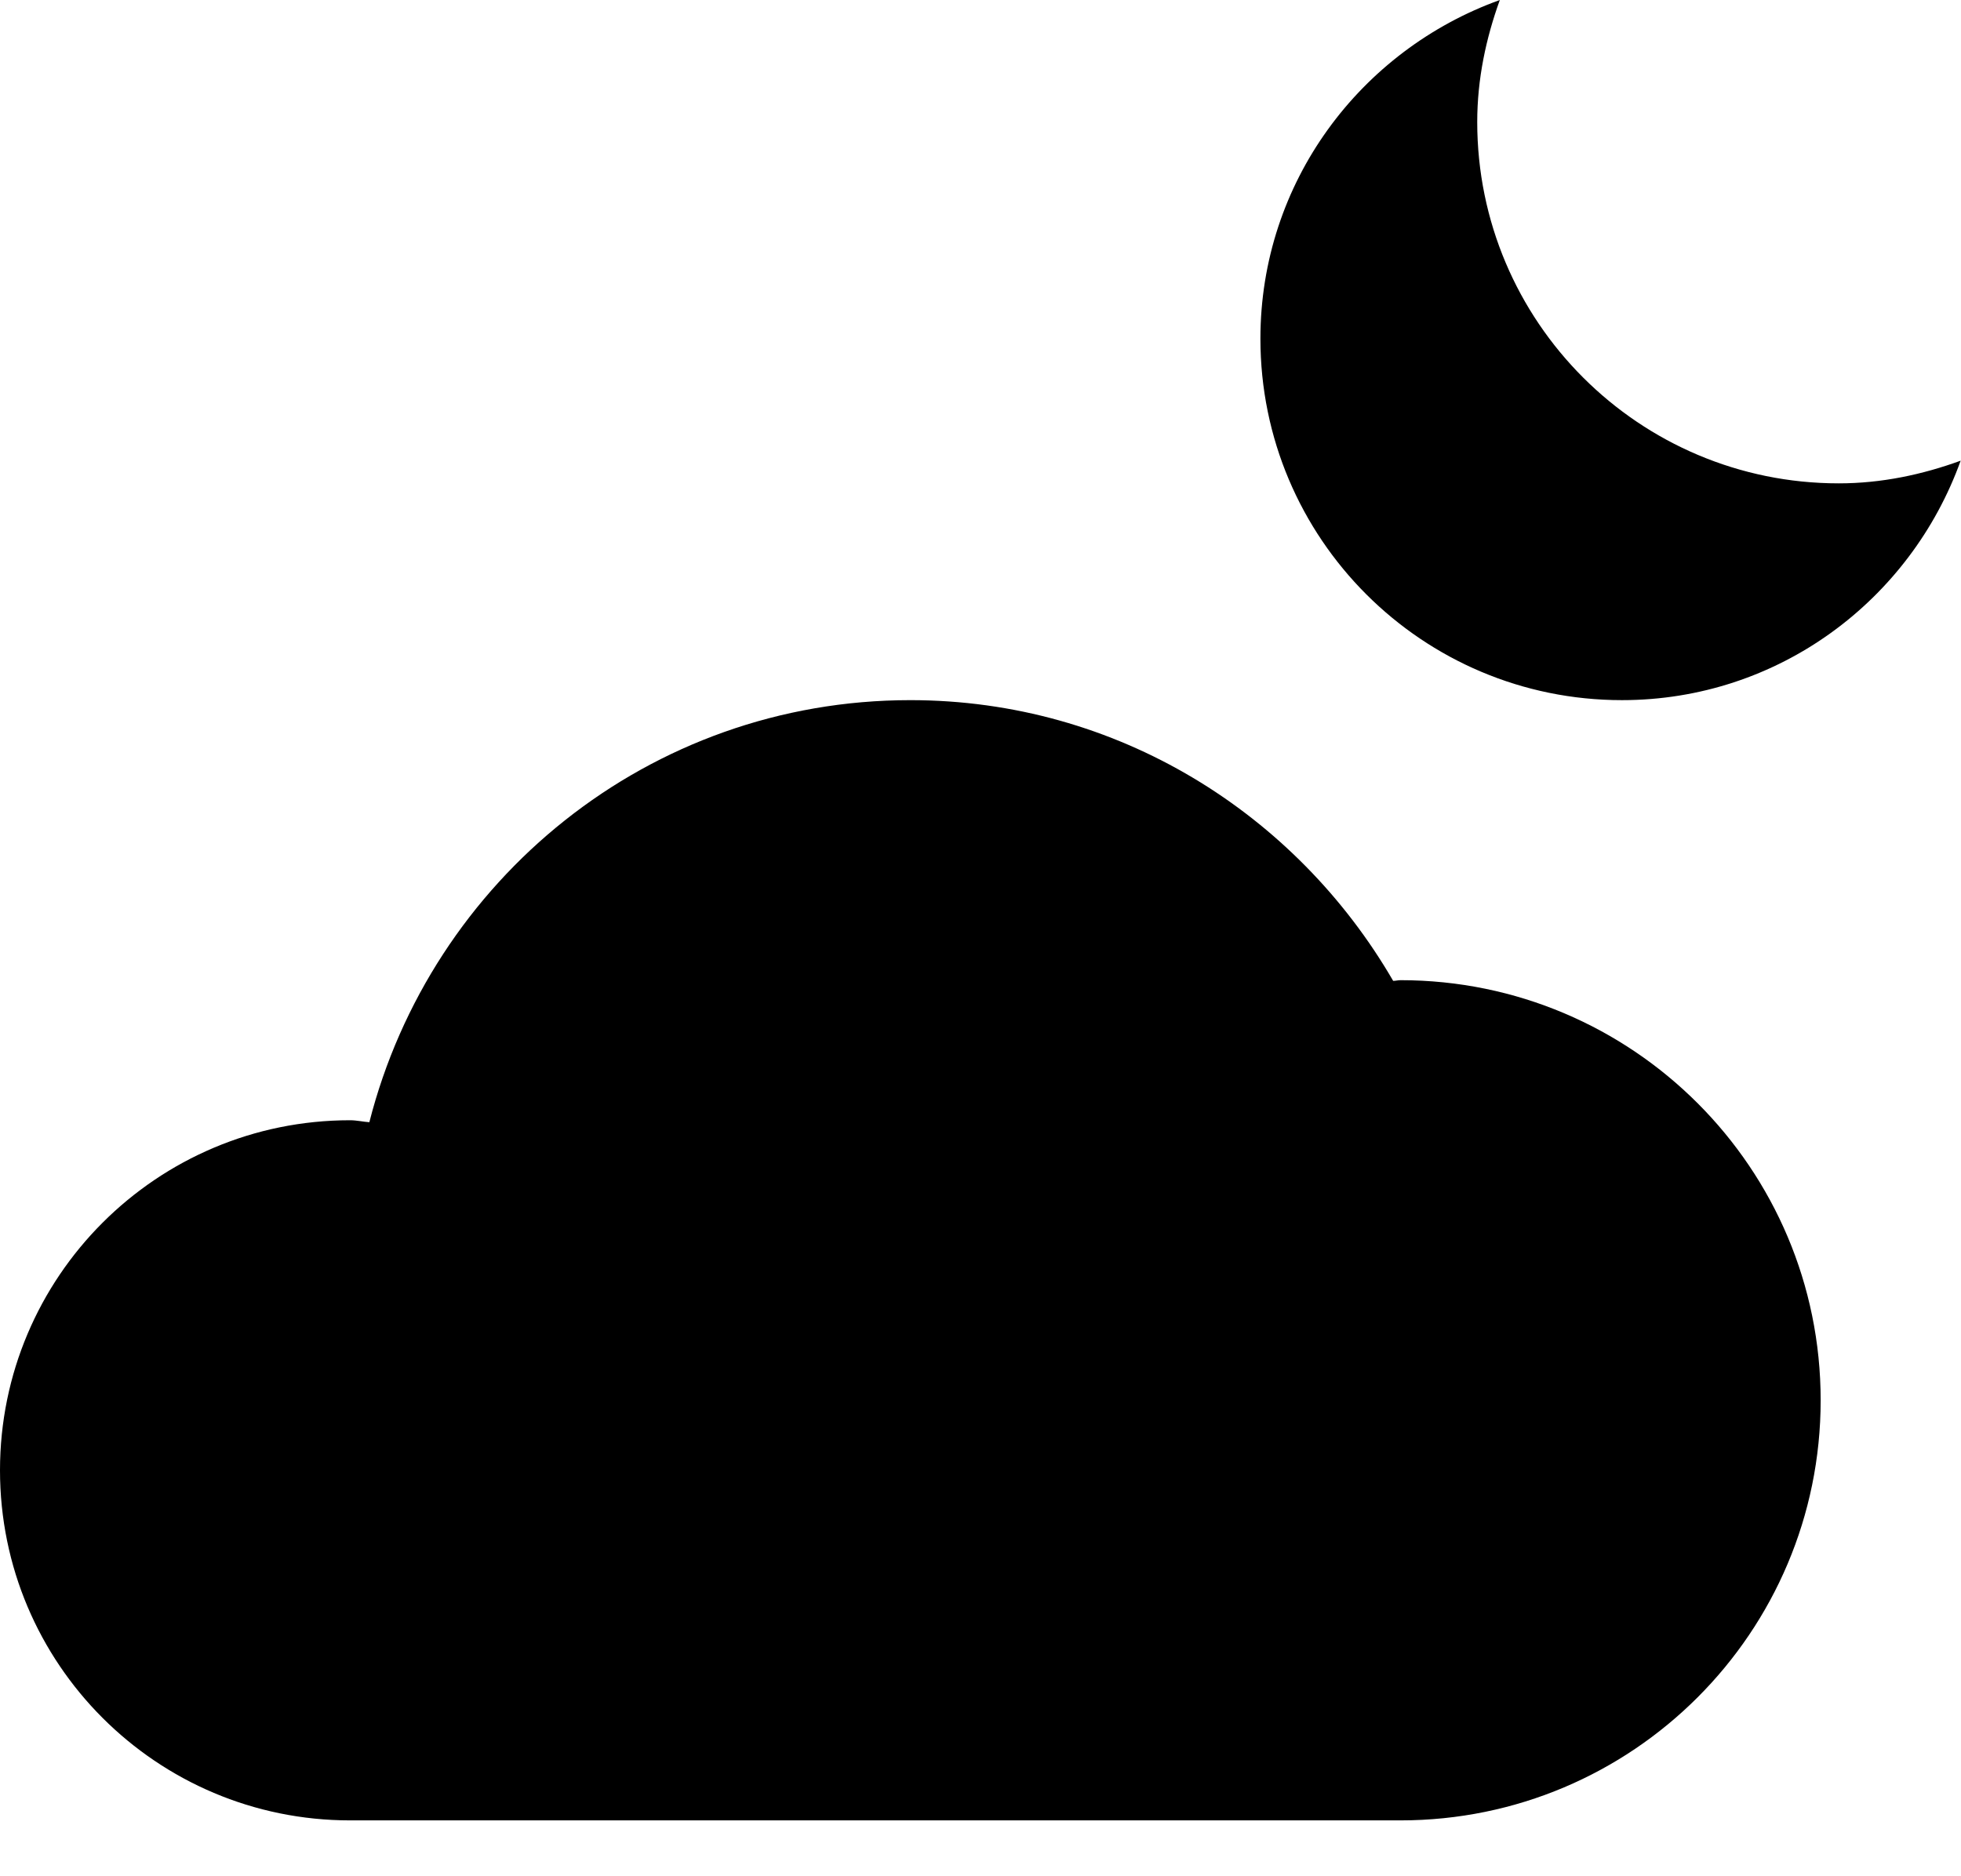
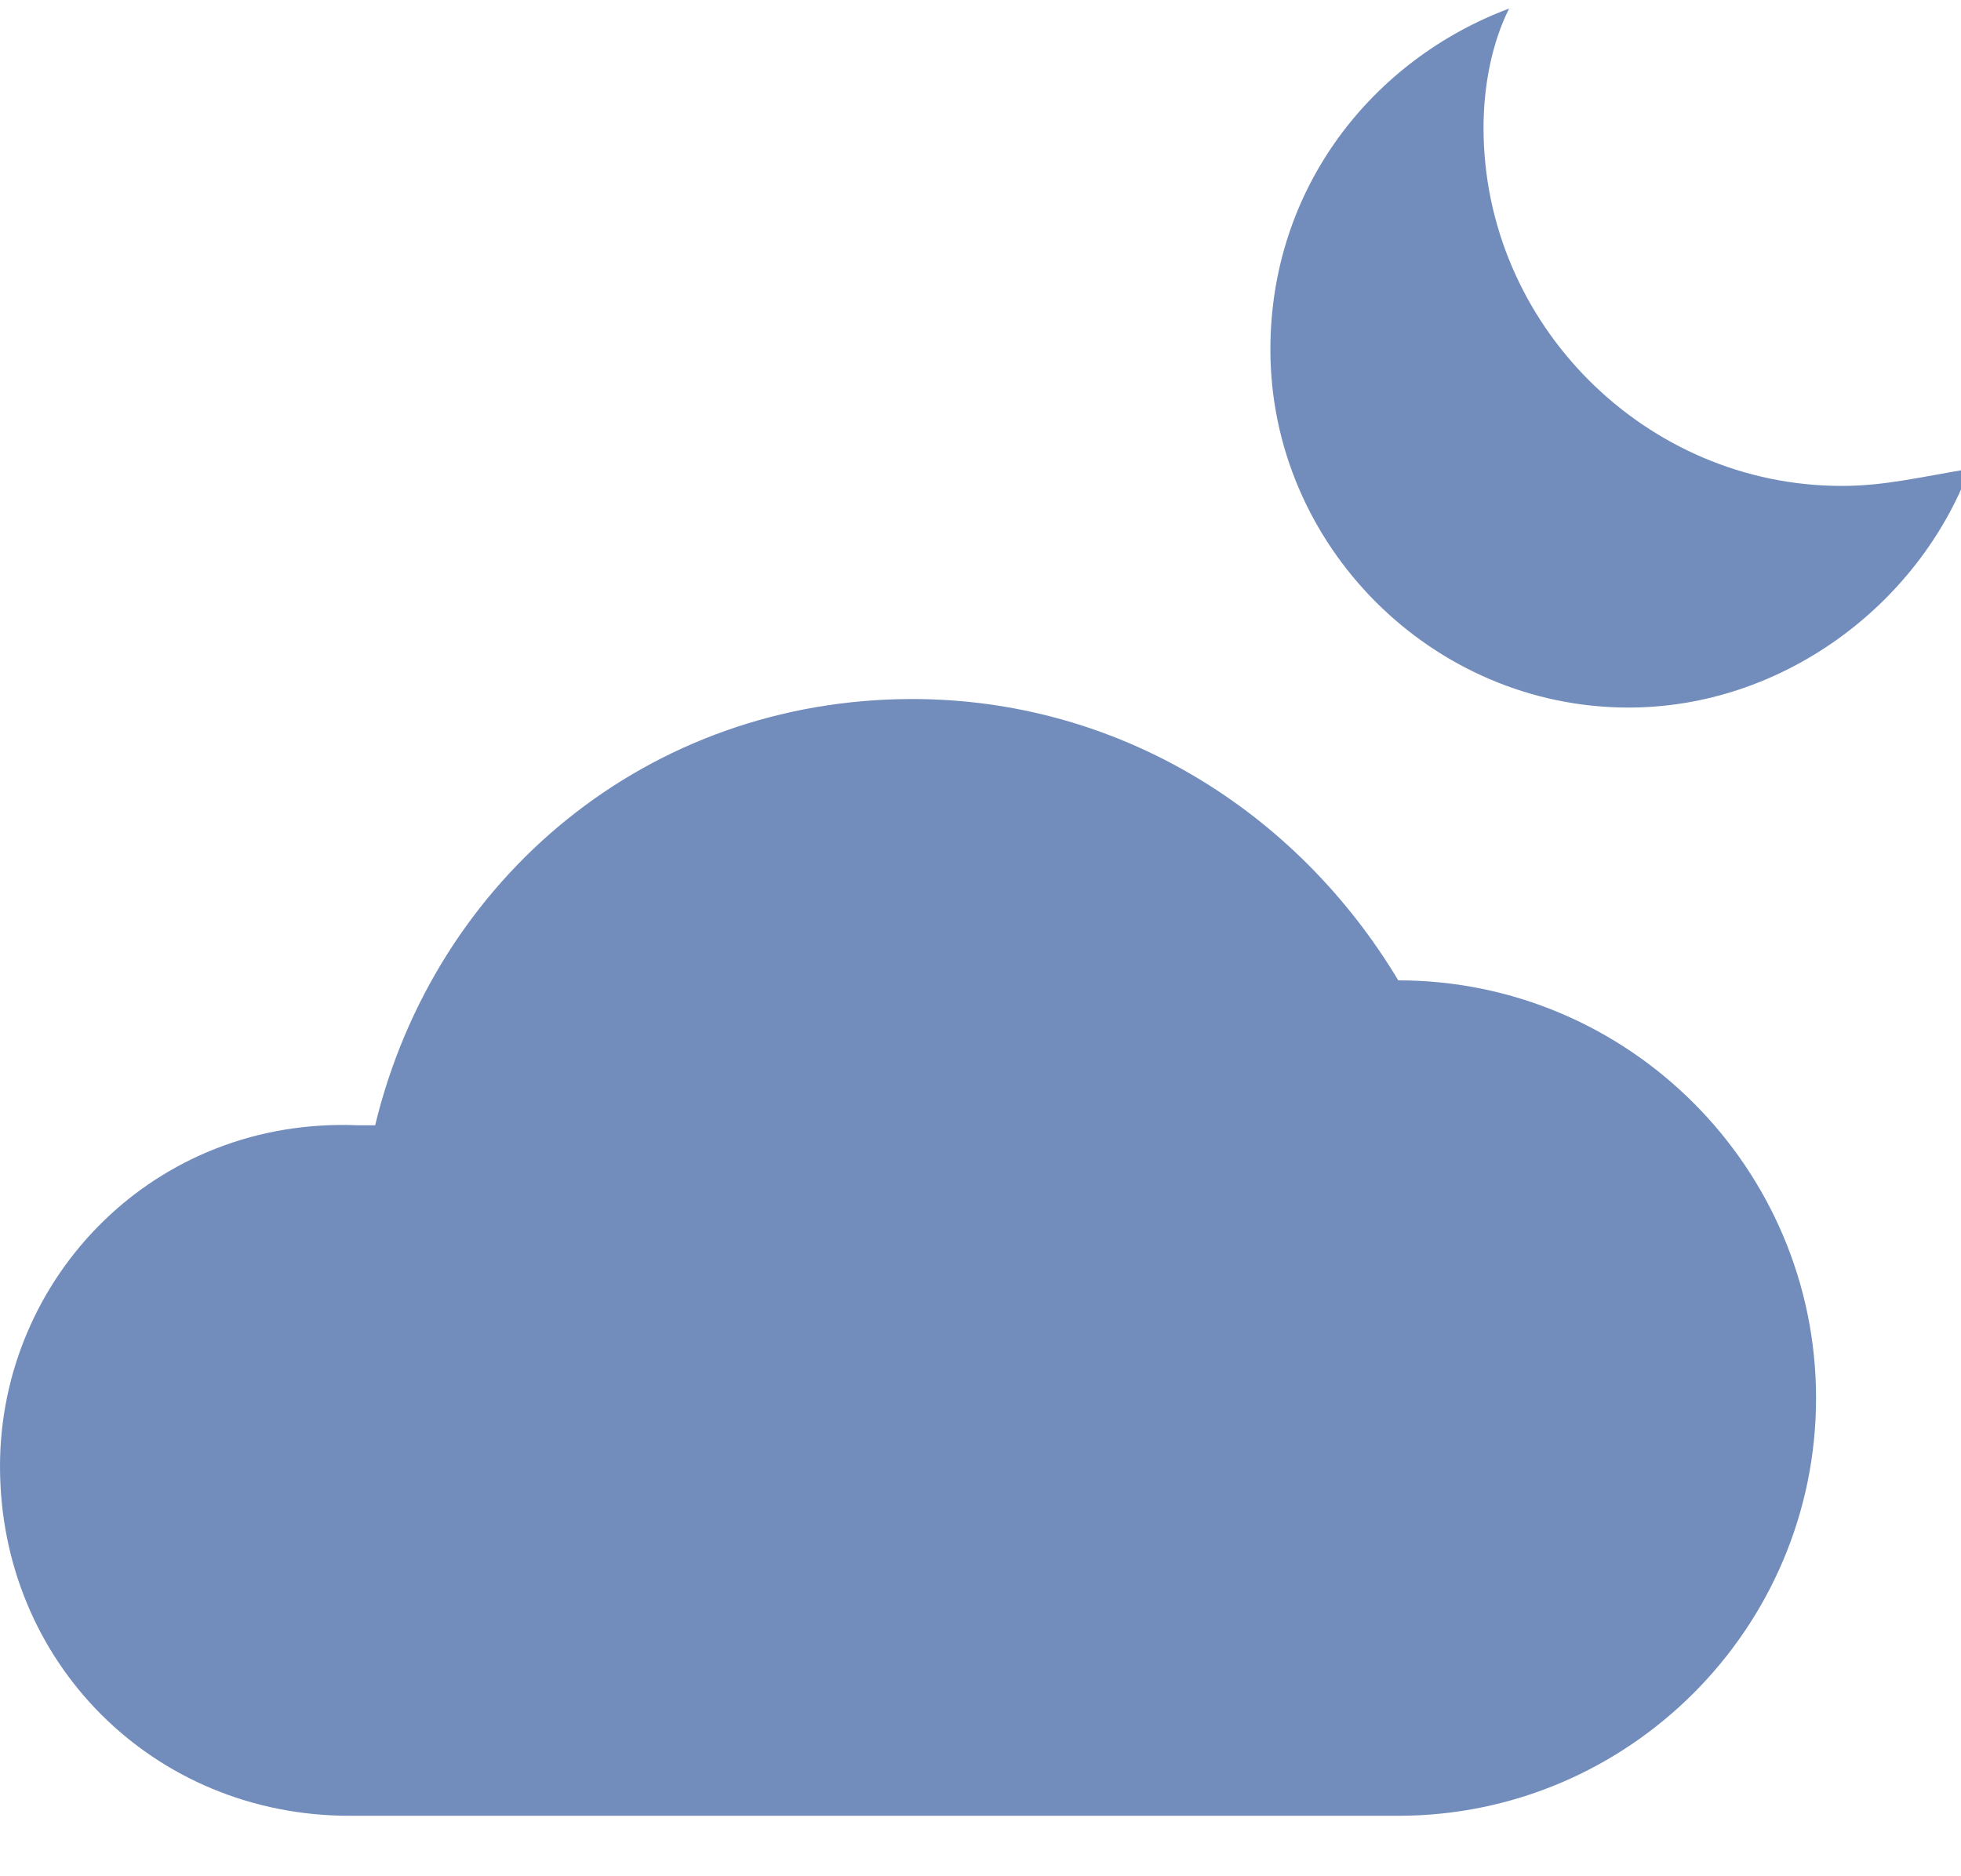
- <svg xmlns="http://www.w3.org/2000/svg" width="23" height="22" viewBox="0 0 23 22" fill="none">
-   <path d="M16.426 11.498C16.396 11.498 16.37 11.506 16.34 11.506C15.204 9.547 13.106 8.213 10.677 8.213C7.61 8.213 5.056 10.322 4.332 13.164C4.256 13.159 4.184 13.141 4.106 13.141C1.838 13.141 0 14.979 0 17.247C0 19.516 1.838 21.354 4.106 21.354H16.426C19.148 21.354 21.354 19.148 21.354 16.426C21.354 13.704 19.148 11.498 16.426 11.498L16.426 11.498Z" fill="black" />
-   <path d="M21.566 5.67C19.225 5.67 17.326 3.773 17.326 1.431C17.326 0.926 17.429 0.448 17.591 0C15.958 0.588 14.783 2.137 14.783 3.973C14.783 6.316 16.681 8.213 19.023 8.213C20.859 8.213 22.408 7.039 22.996 5.404C22.548 5.567 22.07 5.67 21.566 5.67L21.566 5.67Z" fill="black" />
+ <svg xmlns="http://www.w3.org/2000/svg" version="1.1" id="Слой_1" x="0px" y="0px" viewBox="0 0 23 22" style="enable-background:new 0 0 23 22;" xml:space="preserve">
+   <style type="text/css">
+ 	.st0{fill:#728DBC;}
+ </style>
+   <path class="st0" d="M16.4,11.5C16.4,11.5,16.4,11.5,16.4,11.5c-1.2-2-3.3-3.3-5.7-3.3c-3.1,0-5.6,2.1-6.3,5c-0.1,0-0.1,0-0.2,0  C1.8,13.1,0,15,0,17.2c0,2.3,1.8,4.1,4.1,4.1h12.3c2.7,0,4.9-2.2,4.9-4.9S19.1,11.5,16.4,11.5L16.4,11.5z" />
+   <path class="st0" d="M21.6,5.7c-2.3,0-4.2-1.9-4.2-4.2c0-0.5,0.1-1,0.3-1.4c-1.6,0.6-2.8,2.1-2.8,4c0,2.3,1.9,4.2,4.2,4.2  c1.8,0,3.4-1.2,4-2.8C22.5,5.6,22.1,5.7,21.6,5.7L21.6,5.7z" />
</svg>
